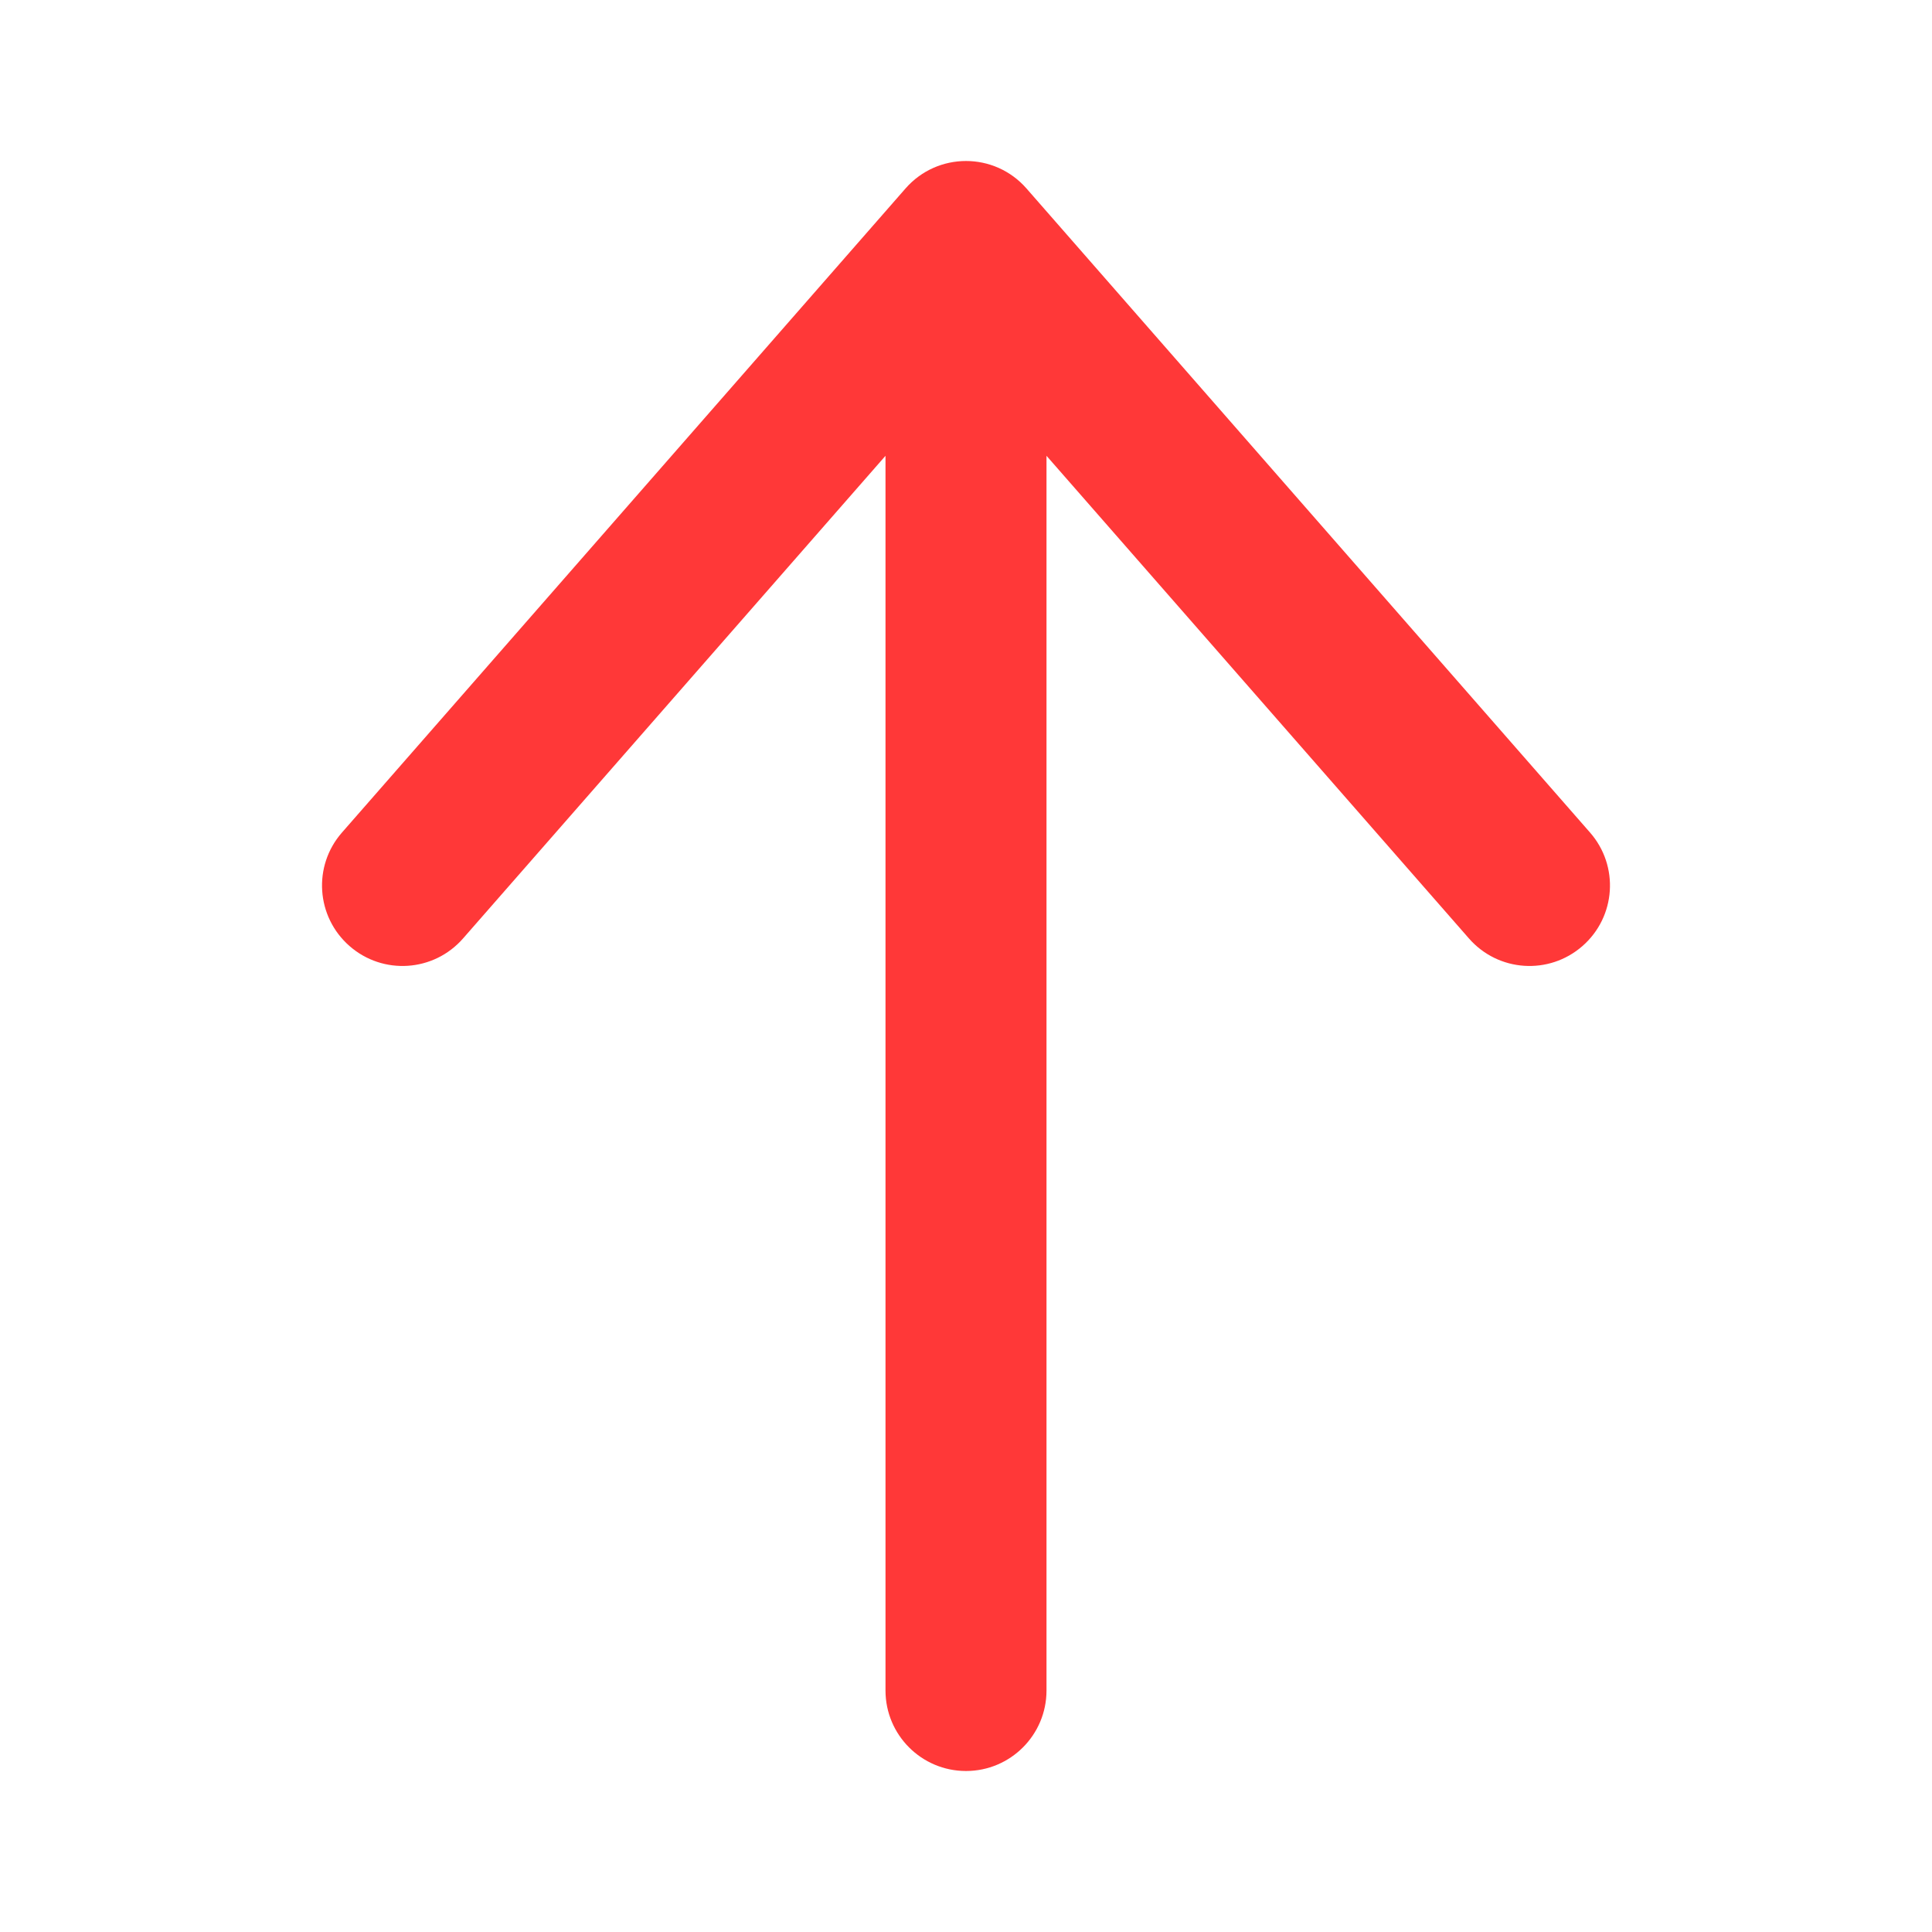
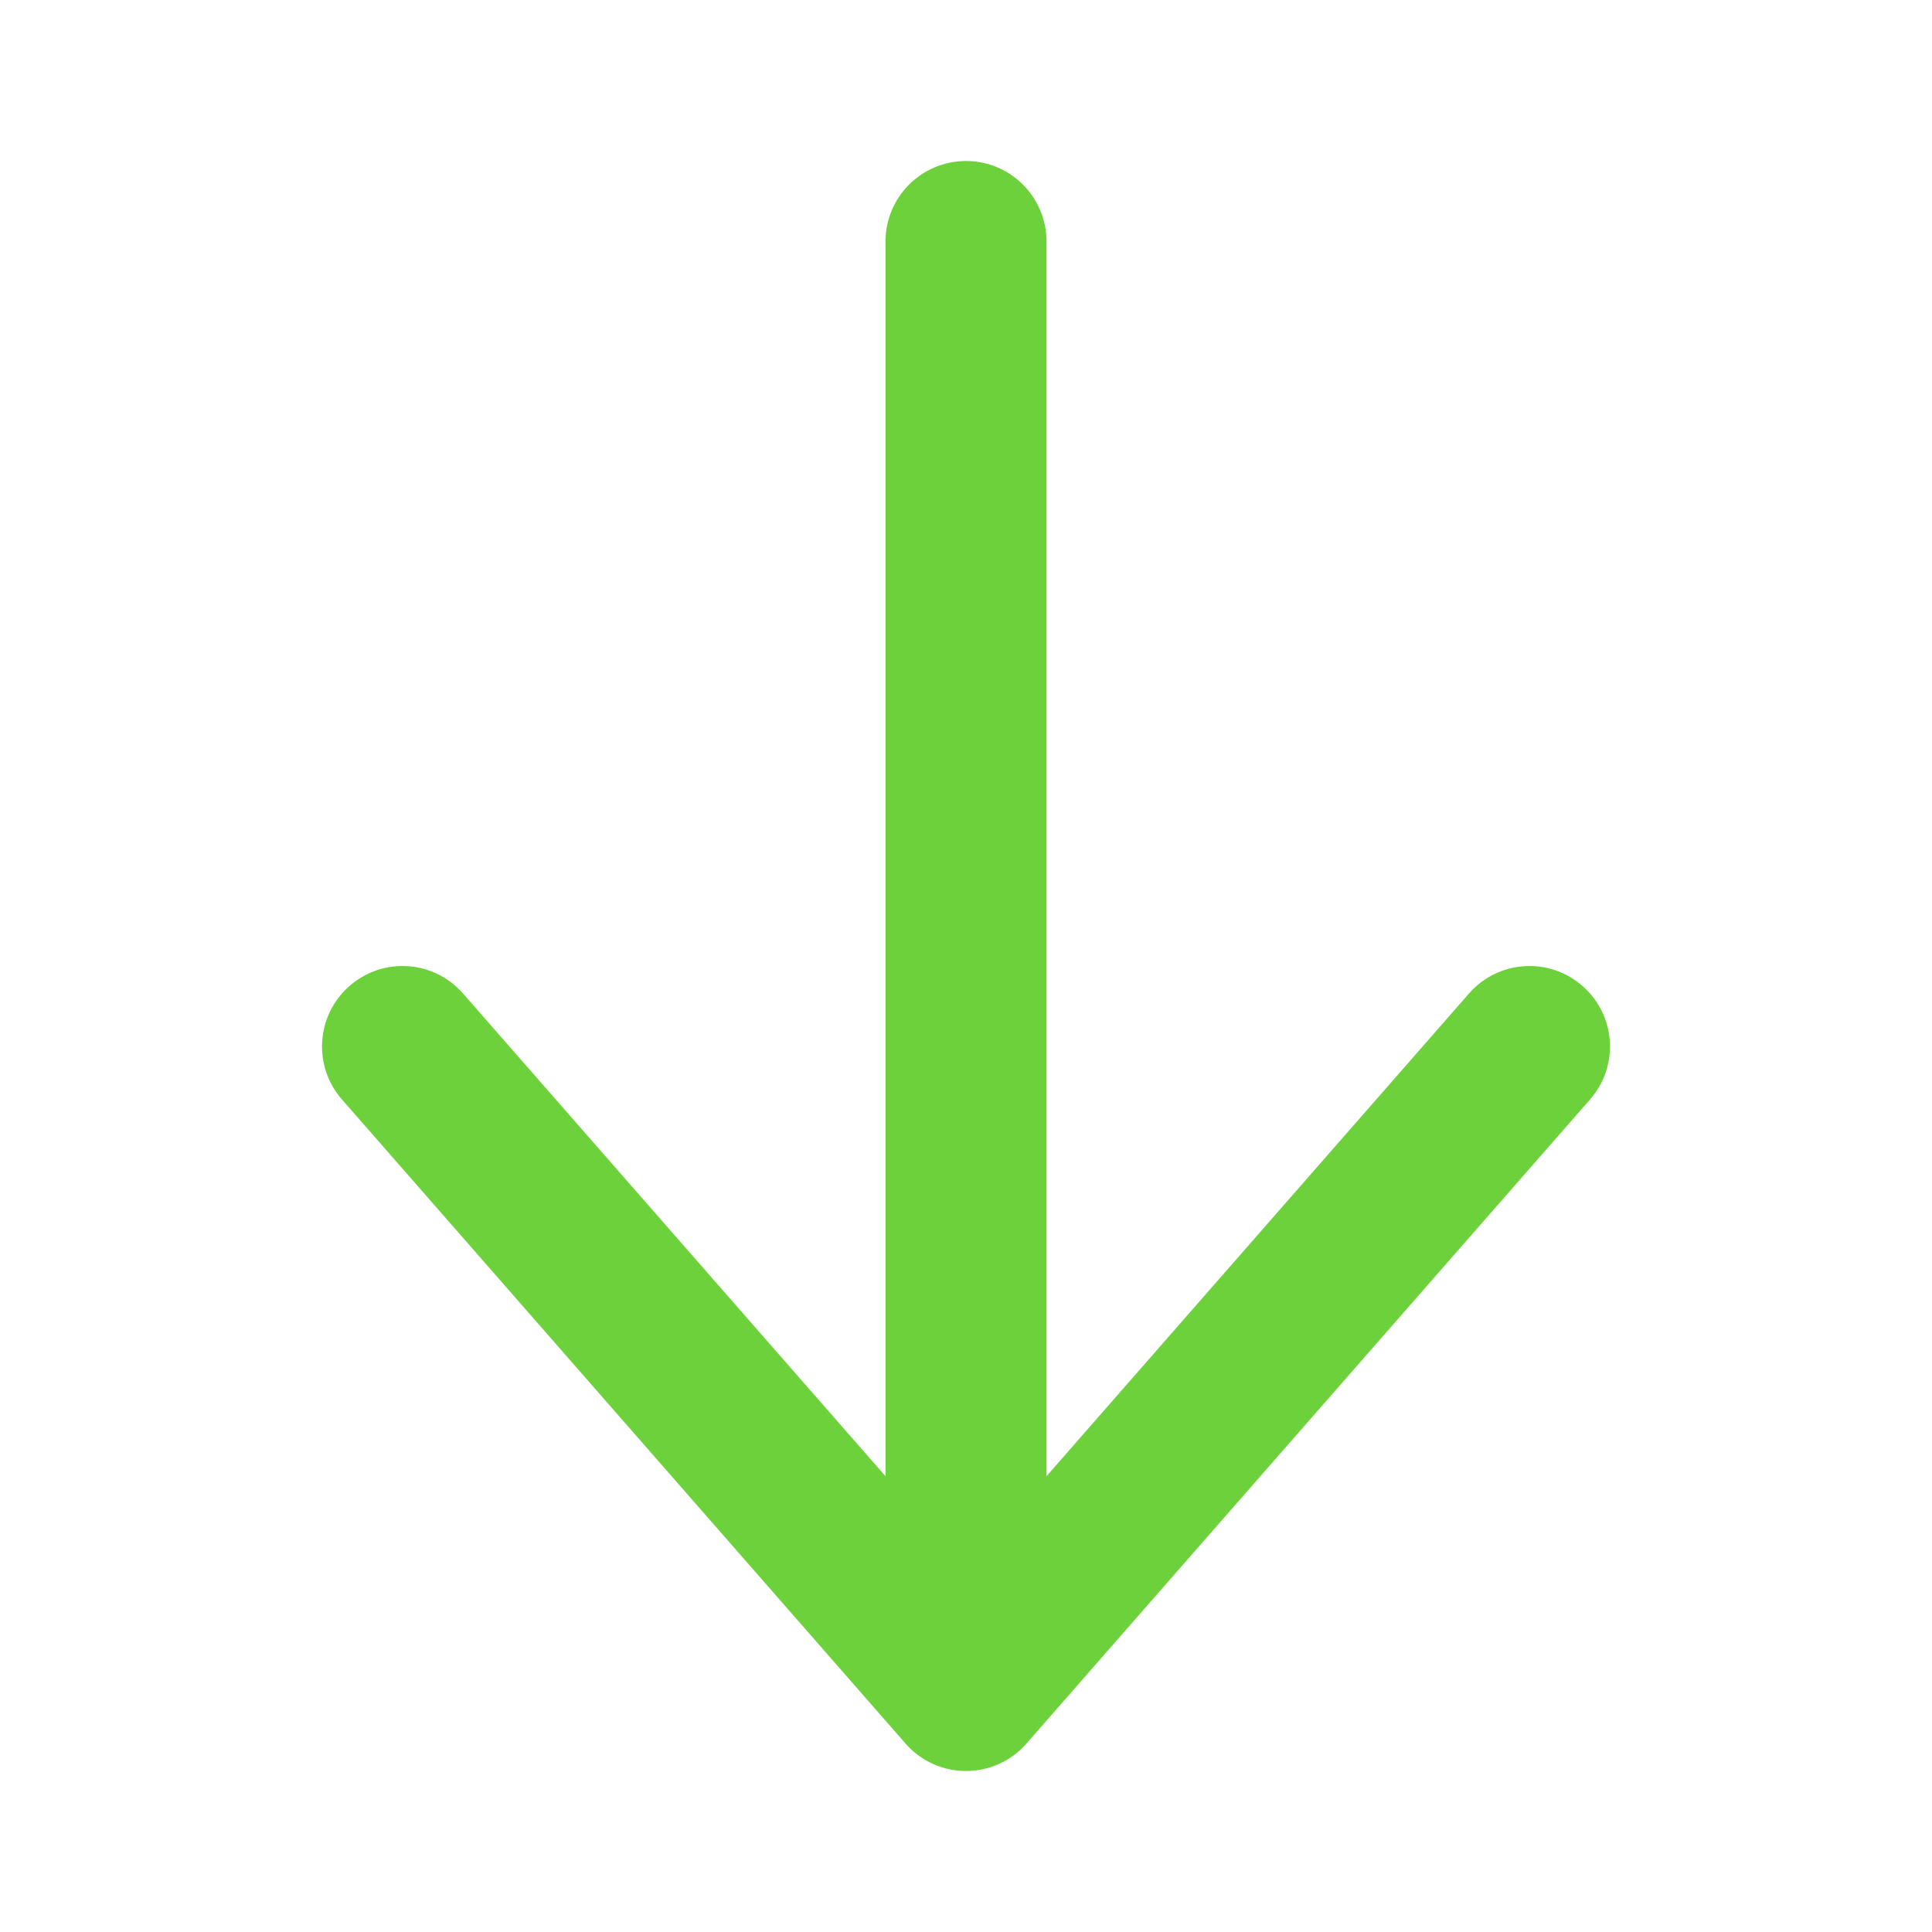
<svg xmlns="http://www.w3.org/2000/svg" width="12px" height="12px" viewBox="0 0 12 12" version="1.1">
-   <g id="Icon/Home/Download" stroke="none" stroke-width="1" fill="none" fill-rule="evenodd">
-     <path d="M5.5,2.831 L2.876,5.829 C2.694,6.037 2.379,6.058 2.171,5.876 C1.963,5.694 1.942,5.379 2.124,5.171 L5.624,1.171 C5.823,0.943 6.177,0.943 6.376,1.171 L9.876,5.171 C10.058,5.379 10.037,5.694 9.829,5.876 C9.621,6.058 9.306,6.037 9.124,5.829 L6.5,2.831 L6.5,10.5 C6.5,10.776 6.276,11 6,11 C5.724,11 5.5,10.776 5.5,10.5 L5.5,2.831 Z" id="Combined-Shape" fill="#FF3838" fill-rule="nonzero" />
+   <g id="Icon/Home/Upload" stroke="none" stroke-width="1" fill="none" fill-rule="evenodd">
+     <path d="M5.5,2.831 L2.876,5.829 C2.694,6.037 2.379,6.058 2.171,5.876 C1.963,5.694 1.942,5.379 2.124,5.171 L5.624,1.171 C5.823,0.943 6.177,0.943 6.376,1.171 L9.876,5.171 C10.058,5.379 10.037,5.694 9.829,5.876 C9.621,6.058 9.306,6.037 9.124,5.829 L6.5,2.831 L6.5,10.5 C6.5,10.776 6.276,11 6,11 C5.724,11 5.5,10.776 5.5,10.5 L5.5,2.831 Z" id="Combined-Shape" fill="#6DD13B" fill-rule="nonzero" transform="translate(6, 6) scale(1, -1) translate(-6, -6) " />
  </g>
</svg>
